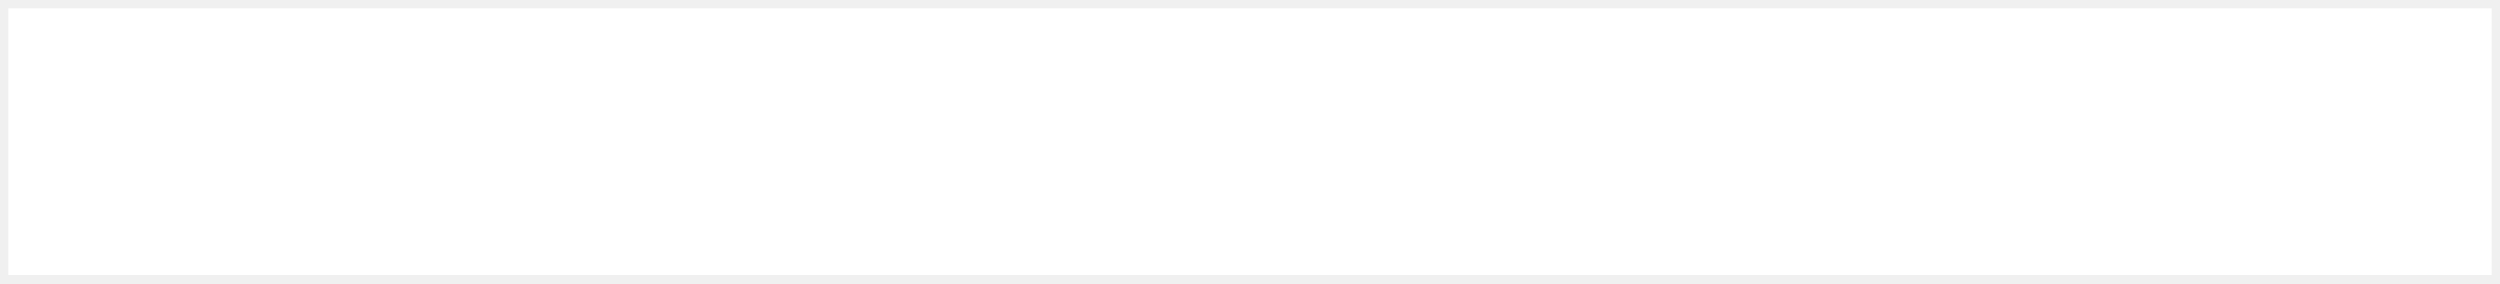
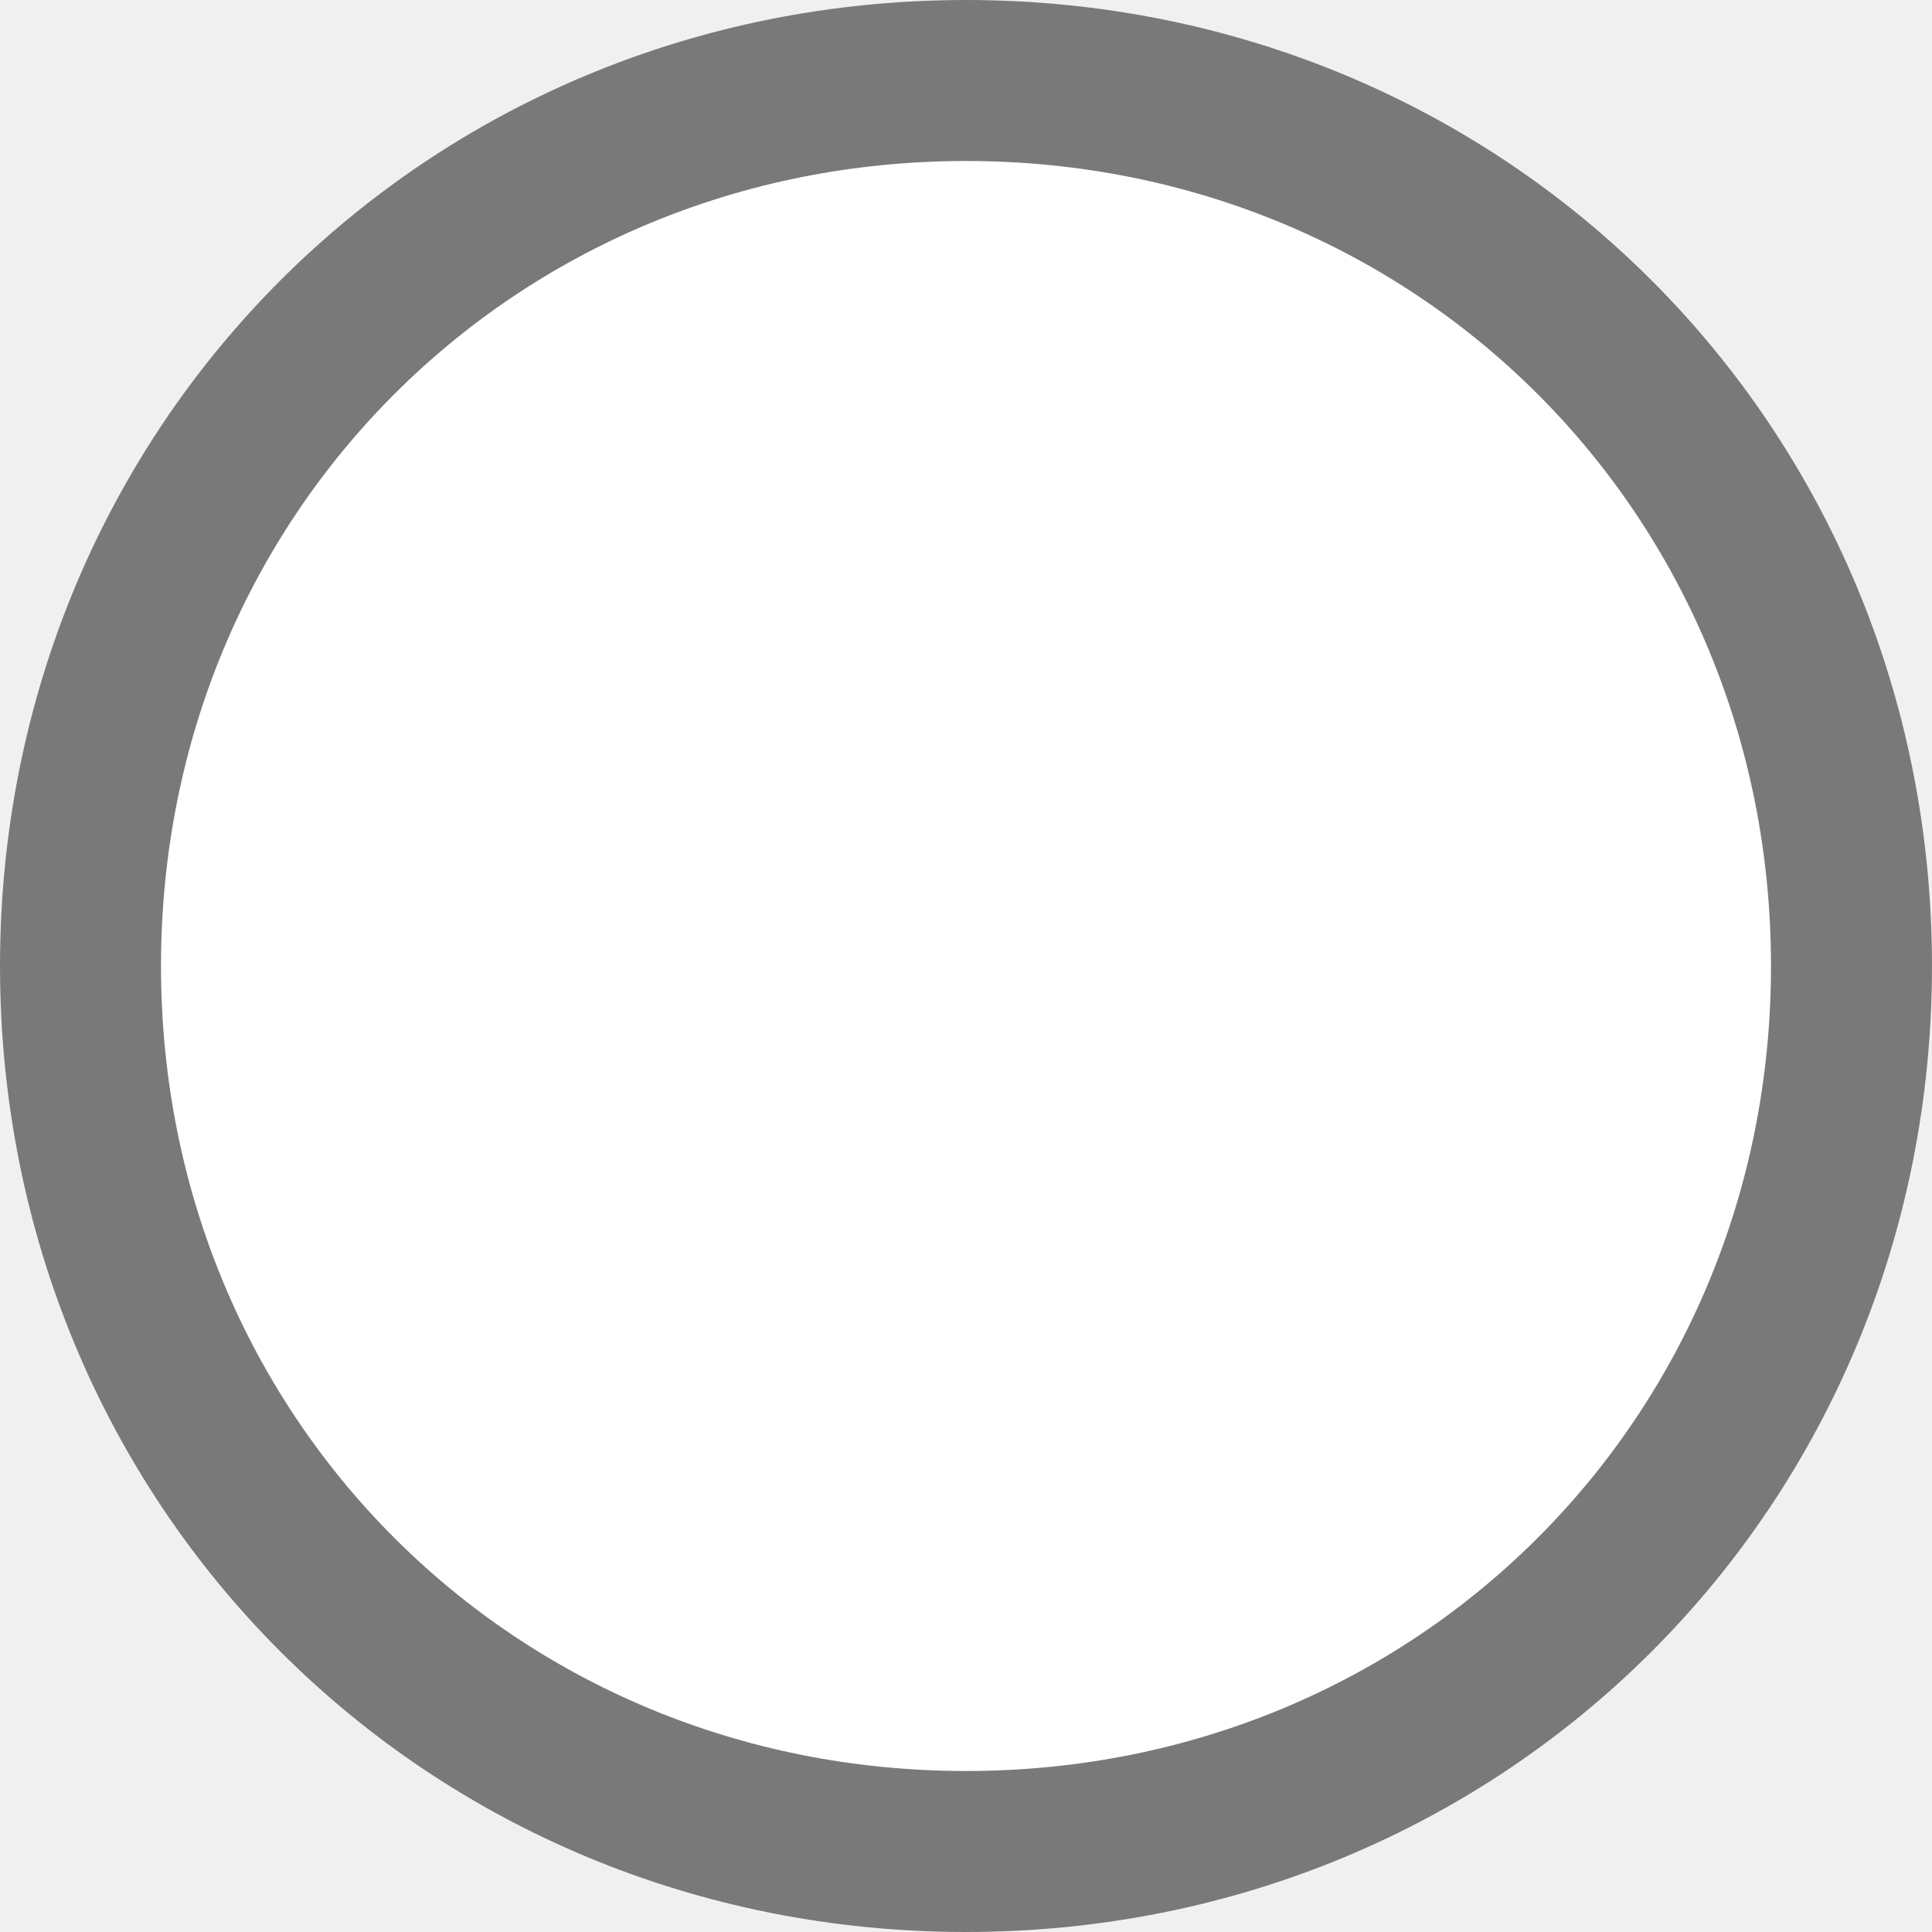
- <svg xmlns="http://www.w3.org/2000/svg" version="1.1" width="300px" height="34px">
-   <g transform="matrix(1 0 0 1 -1064 -678 )">
-     <path d="M 1065 679  L 1363 679  L 1363 711  L 1065 711  L 1065 679  Z " fill-rule="nonzero" fill="#ffffff" stroke="none" />
-   </g>
+ <svg xmlns="http://www.w3.org/2000/svg" version="1.1" width="12px" height="12px" viewBox="1273 751  12 12">
+   <path d="M 1279 751  C 1282.36 751  1285 753.64  1285 757  C 1285 760.36  1282.36 763  1279 763  C 1275.64 763  1273 760.36  1273 757  C 1273 753.64  1275.64 751  1279 751  Z " fill-rule="nonzero" fill="#ffffff" stroke="none" />
+   <path d="M 1279 751.5  C 1282.08 751.5  1284.5 753.92  1284.5 757  C 1284.5 760.08  1282.08 762.5  1279 762.5  C 1275.92 762.5  1273.5 760.08  1273.5 757  C 1273.5 753.92  1275.92 751.5  1279 751.5  Z " stroke-width="1" stroke="#797979" fill="none" />
</svg>
